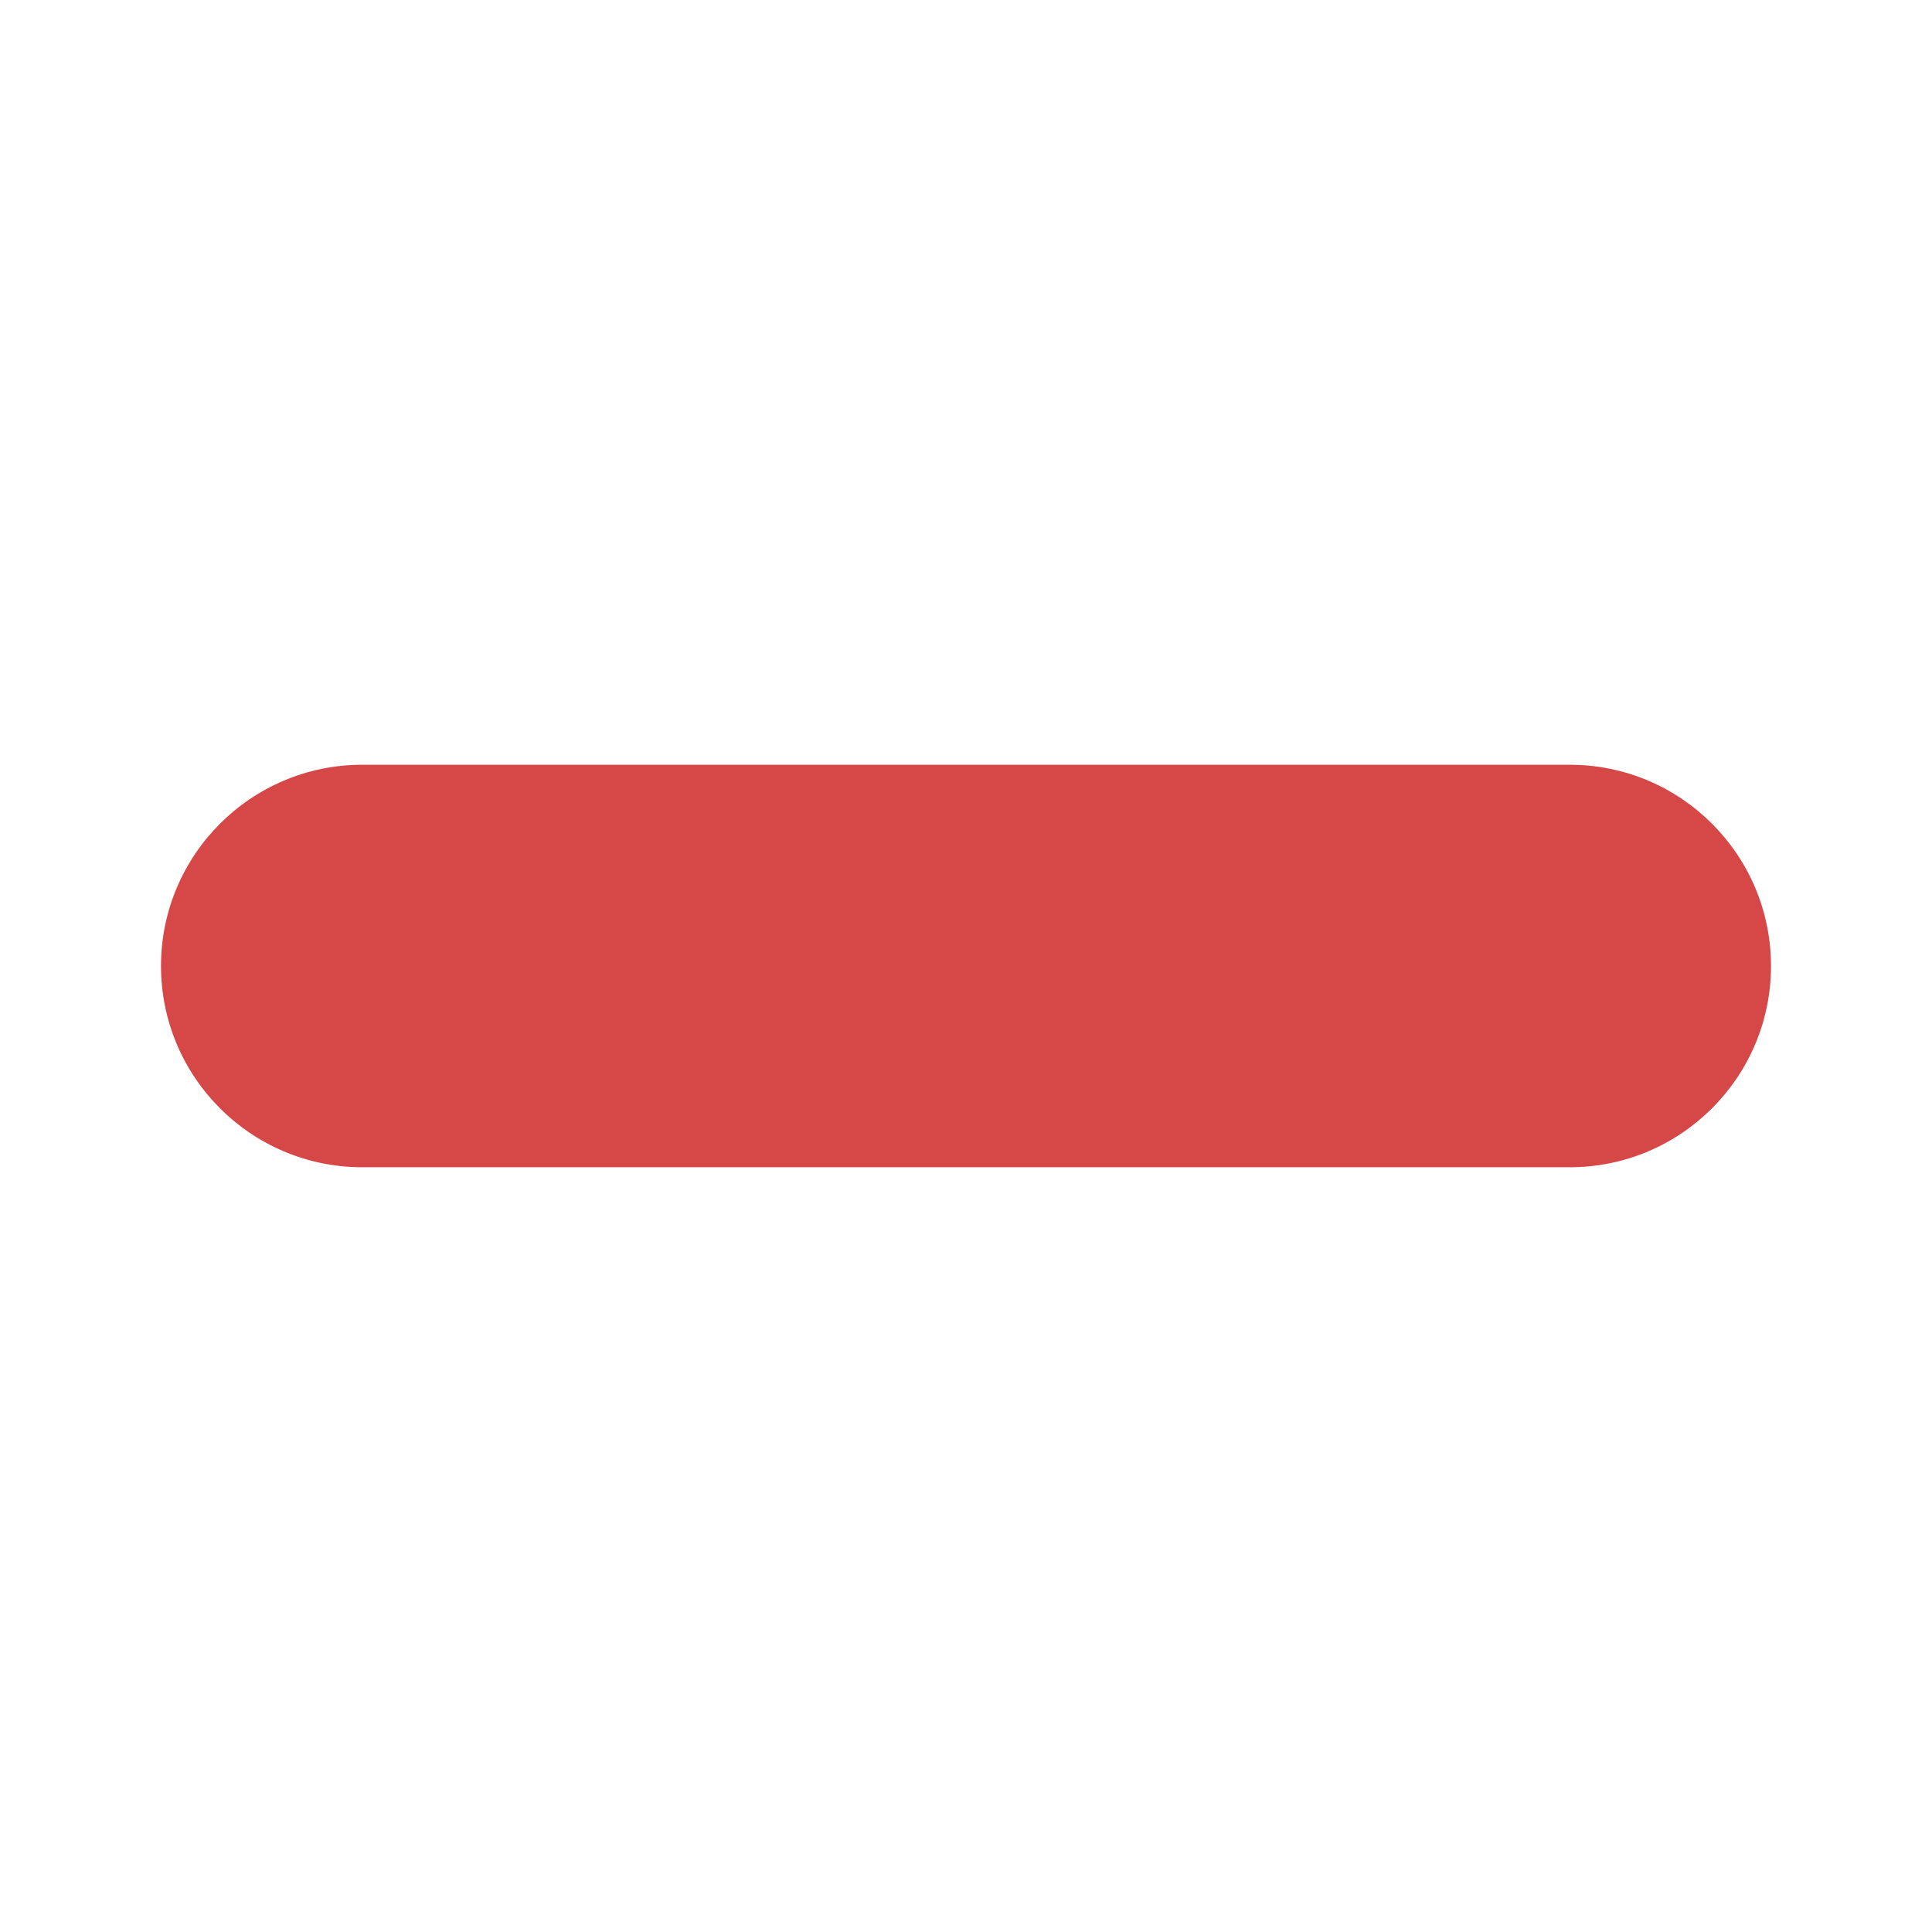
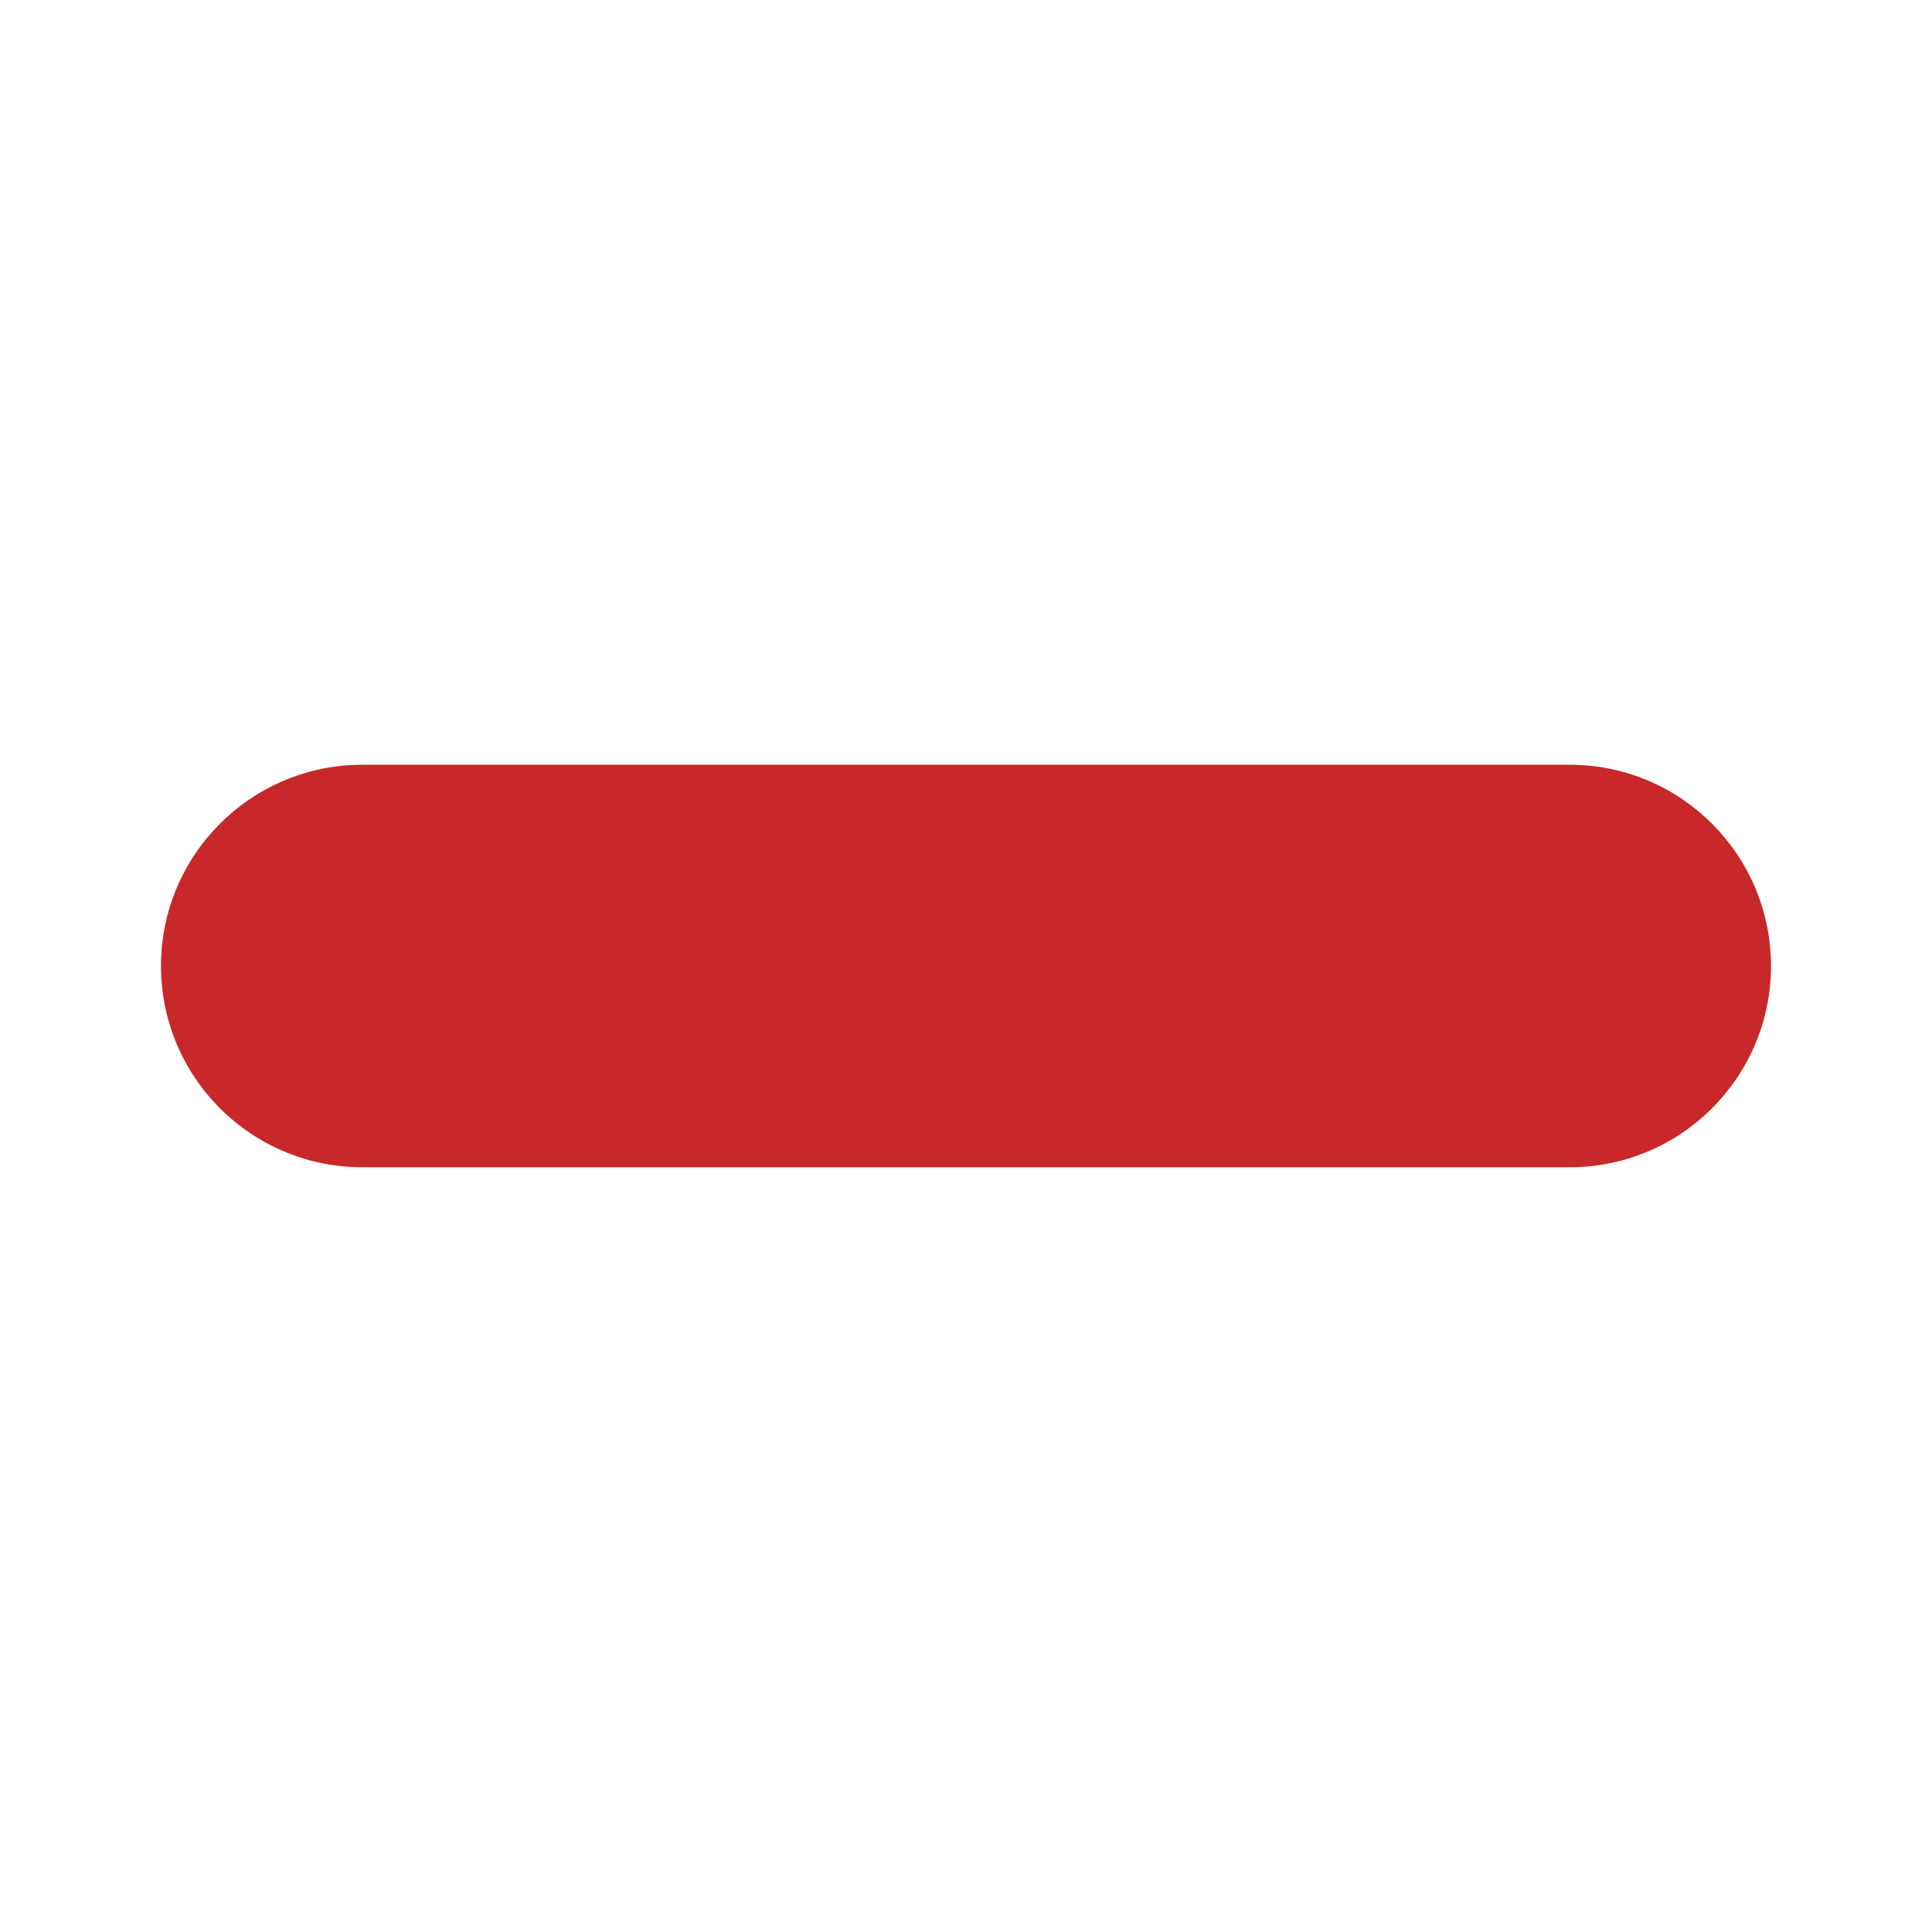
- <svg xmlns="http://www.w3.org/2000/svg" id="svg5204" viewBox="0 0 24 24" height="24" width="24" version="1.2">
+ <svg xmlns="http://www.w3.org/2000/svg" version="1.2" width="24" height="24" viewBox="0 0 24 24" id="svg5204">
  <defs id="defs5208" />
-   <path style="stroke-width:1.25;fill:#d64848;fill-opacity:1" id="path5202" d="M 19.5,9.5 H 4.5 C 3.12,9.5 2,10.62 2,12 c 0,1.38 1.12,2.5 2.5,2.5 h 15 C 20.88,14.5 22,13.38 22,12 22,10.62 20.88,9.5 19.5,9.5 Z" />
+   <path d="M 19.5,9.5 H 4.5 C 3.12,9.5 2,10.62 2,12 c 0,1.38 1.12,2.5 2.5,2.5 h 15 C 20.88,14.5 22,13.38 22,12 22,10.62 20.88,9.5 19.5,9.5 Z" id="path5202" style="stroke-width:1.25;fill:#c82829;fill-opacity:1" />
</svg>
